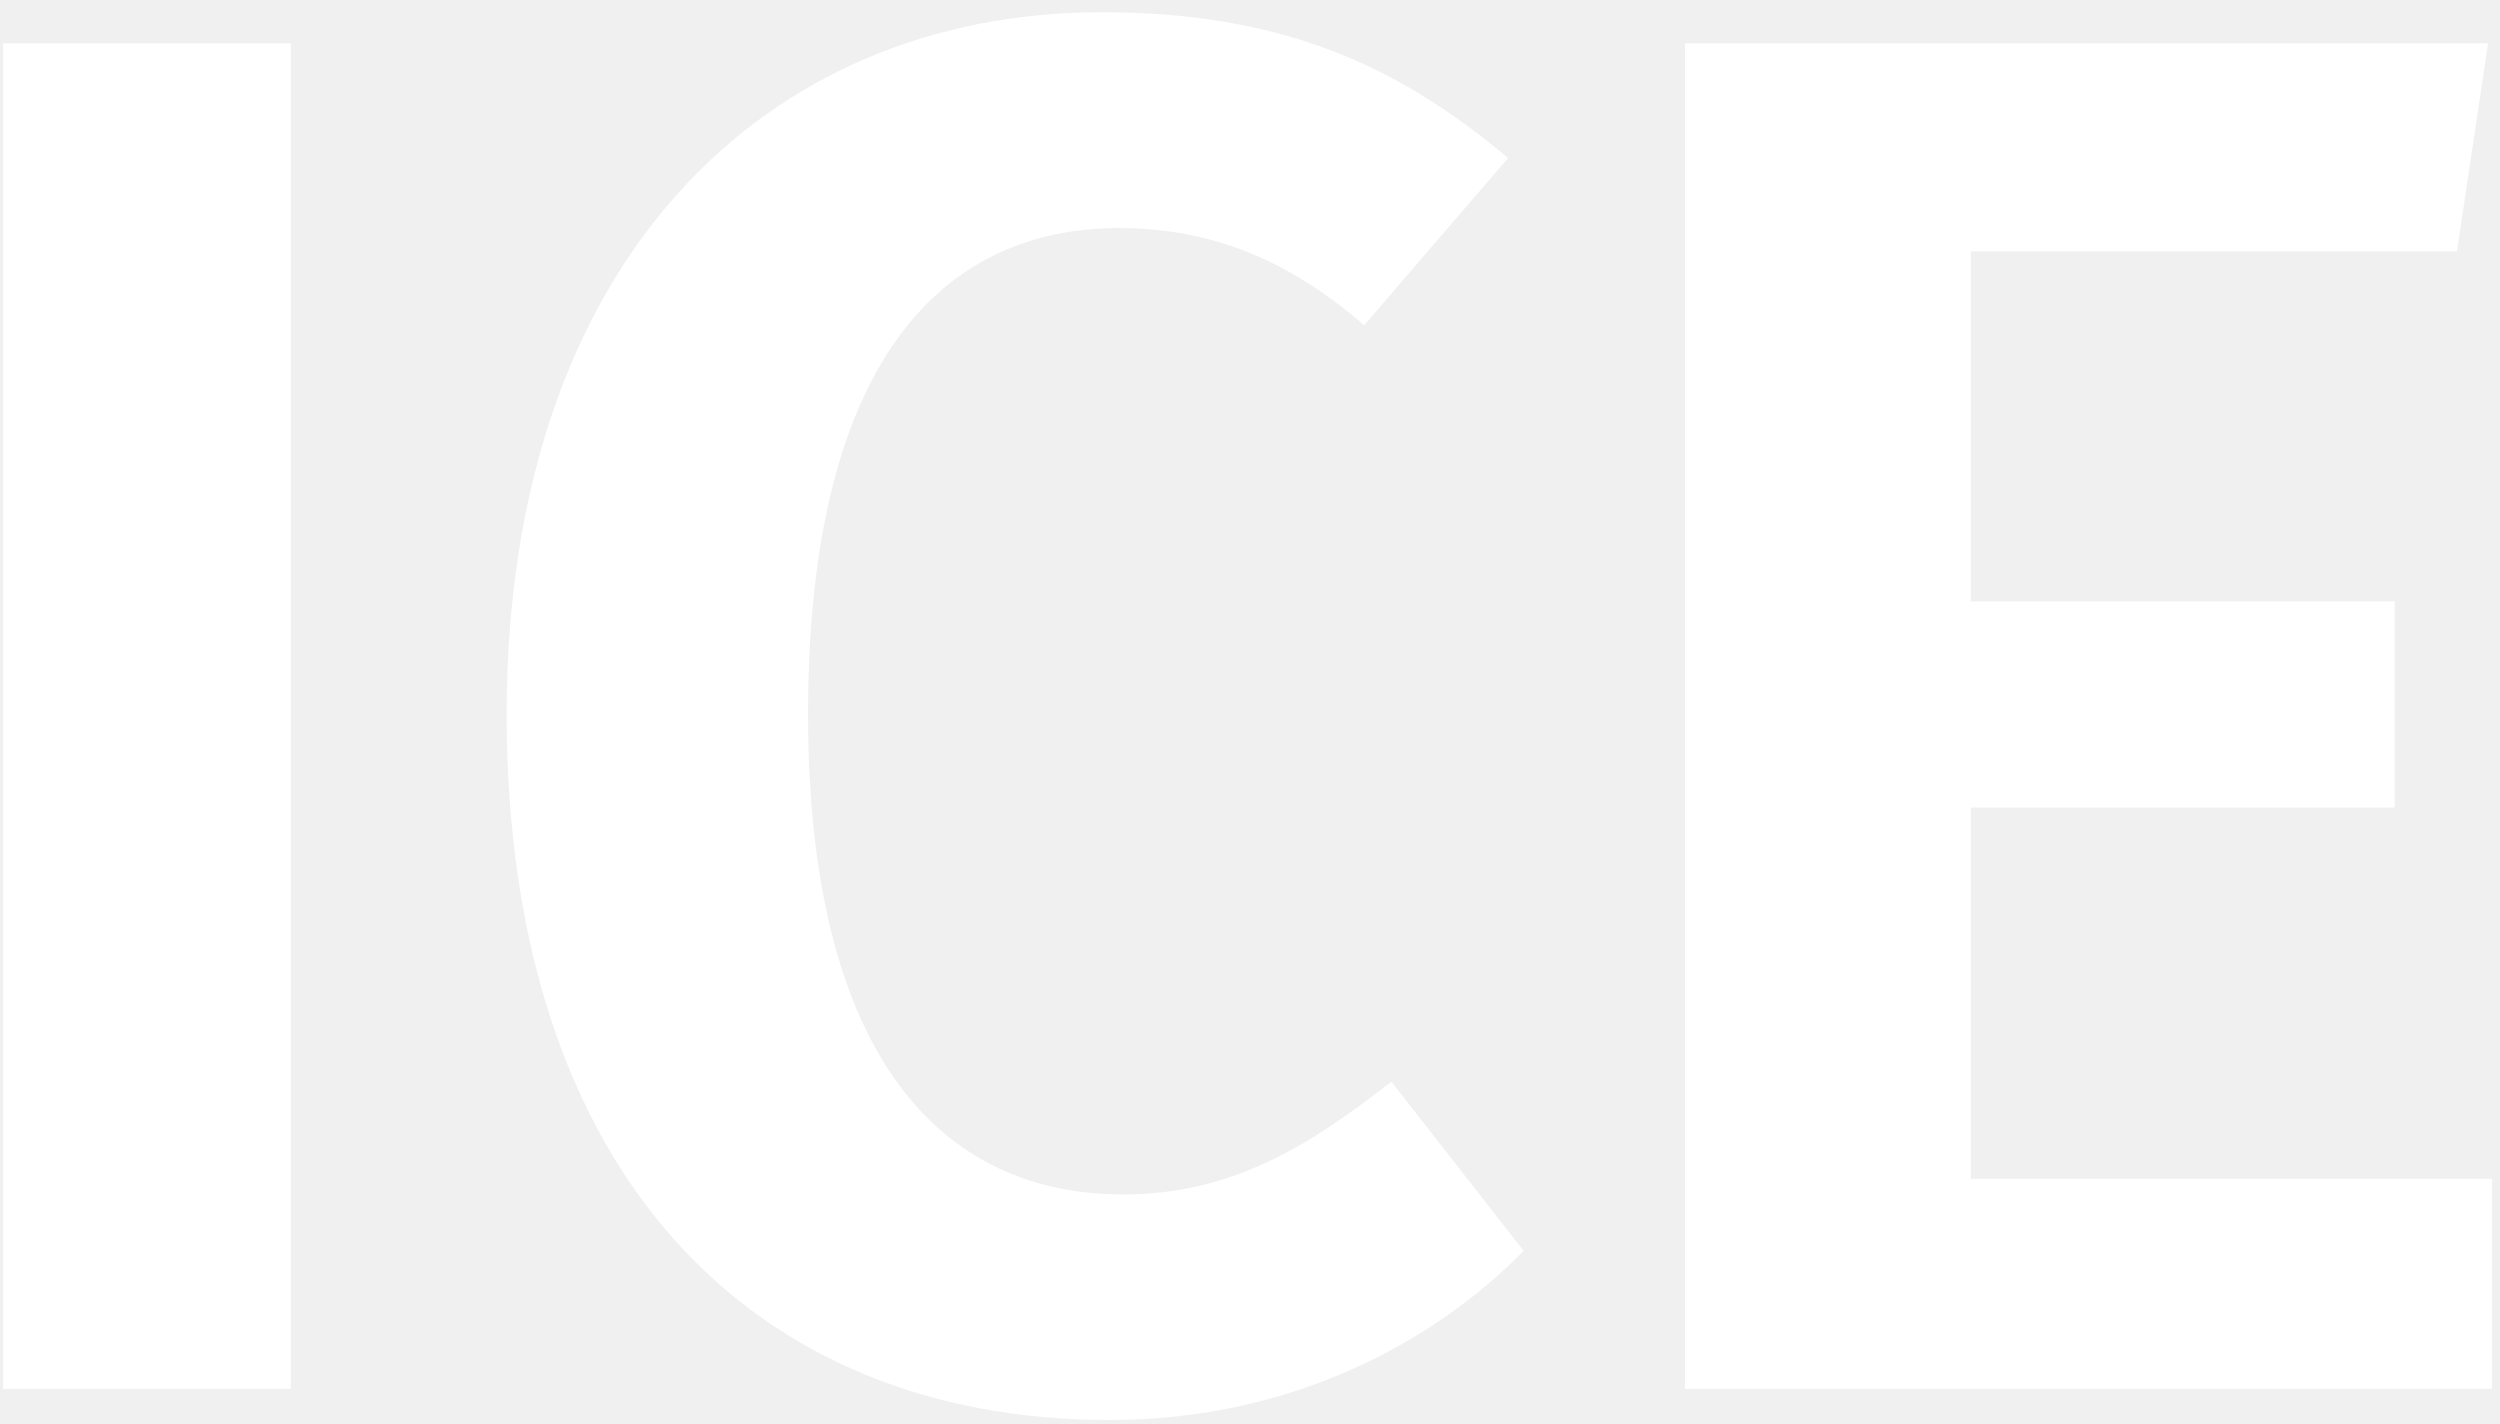
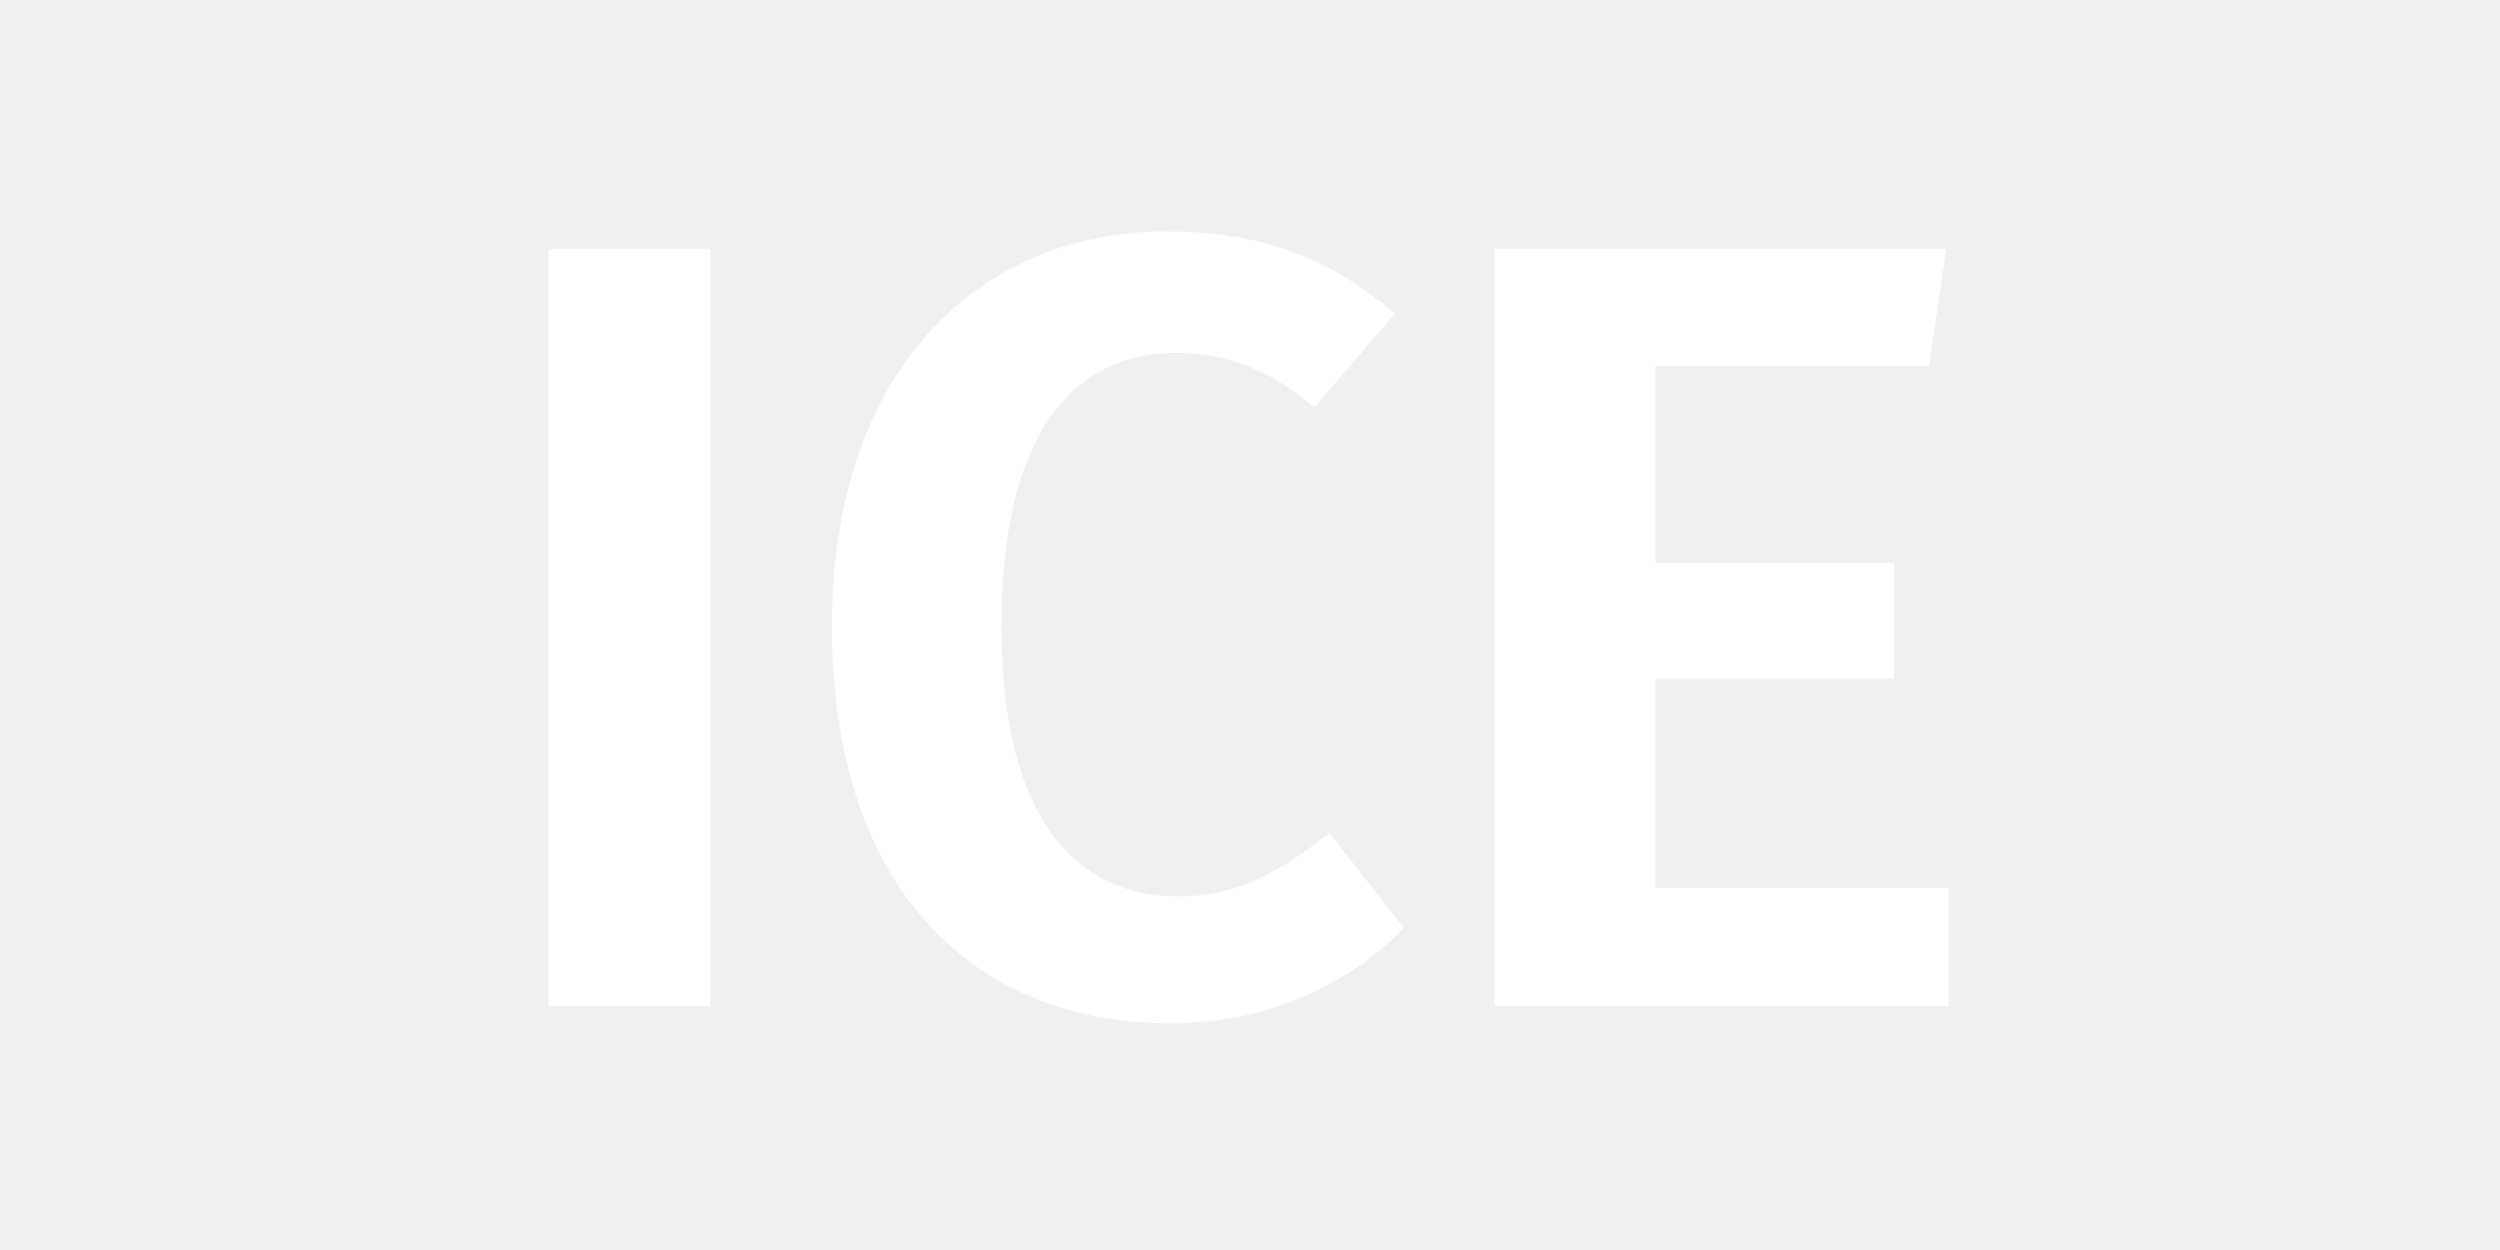
- <svg xmlns="http://www.w3.org/2000/svg" width="144px" height="82px" viewBox="0 0 144 82" version="1.1">
+ <svg xmlns="http://www.w3.org/2000/svg" width="256px" height="128px" viewBox="0 0 256 128" version="1.1">
  <defs />
  <g id="Physics-Tool" stroke="none" stroke-width="1" fill="none" fill-rule="evenodd">
-     <g id="Just-Text" transform="translate(-607, -1060)" fill="#FFFFFF">
+     <g id="Just-Text" transform="translate(-551, -1037)" fill="#FFFFFF">
      <path d="M623.752,1140 L623.752,1062.496 L607.176,1062.496 L607.176,1140 L623.752,1140 Z M670.456,1060.704 C651.08,1060.704 636.184,1075.04 636.184,1101.136 C636.184,1127.568 650.296,1141.792 670.904,1141.792 C681.656,1141.792 689.832,1137.088 694.76,1132.048 L687.144,1122.304 C682.664,1125.776 678.184,1128.8 671.688,1128.8 C661.048,1128.8 653.544,1120.624 653.544,1101.136 C653.544,1080.976 661.16,1073.136 671.464,1073.136 C676.84,1073.136 681.32,1075.04 685.576,1078.736 L693.864,1069.104 C687.48,1063.728 680.76,1060.704 670.456,1060.704 Z M748.52,1074.48 L750.312,1062.496 L704.056,1062.496 L704.056,1140 L750.536,1140 L750.536,1127.904 L720.52,1127.904 L720.52,1106.512 L744.936,1106.512 L744.936,1094.64 L720.52,1094.64 L720.52,1074.48 L748.52,1074.48 Z" id="ICE" />
    </g>
  </g>
</svg>
